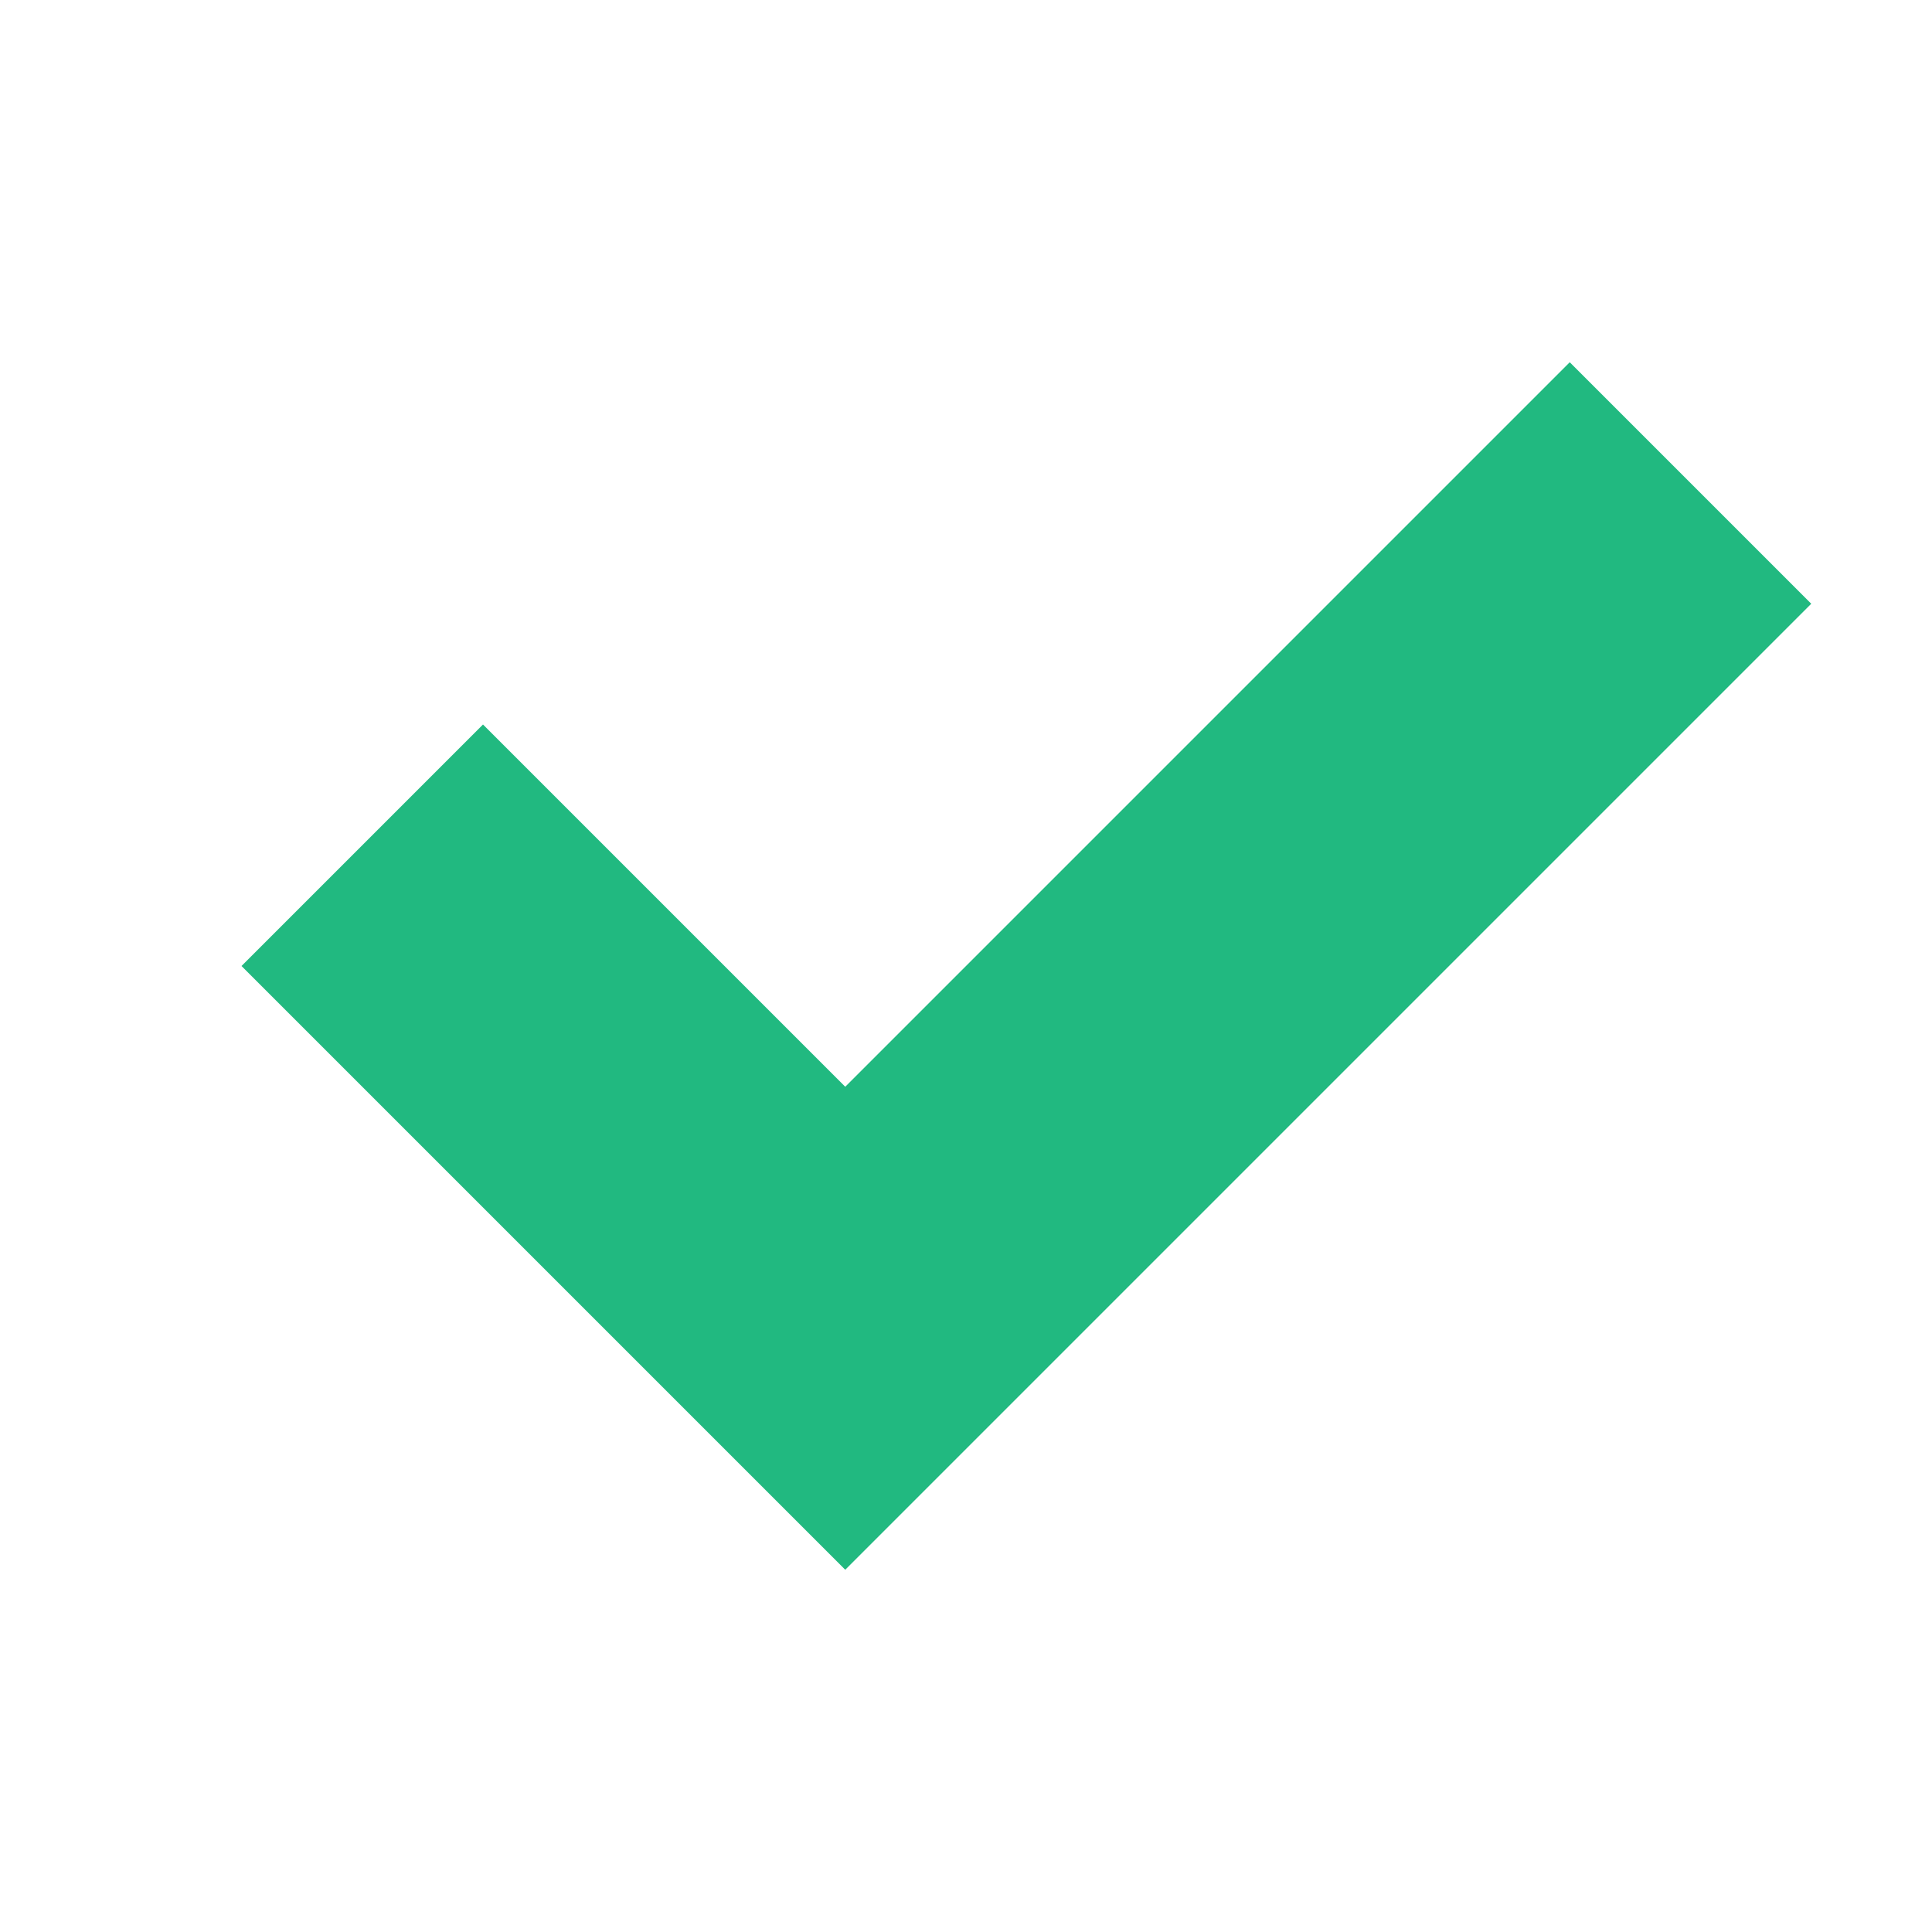
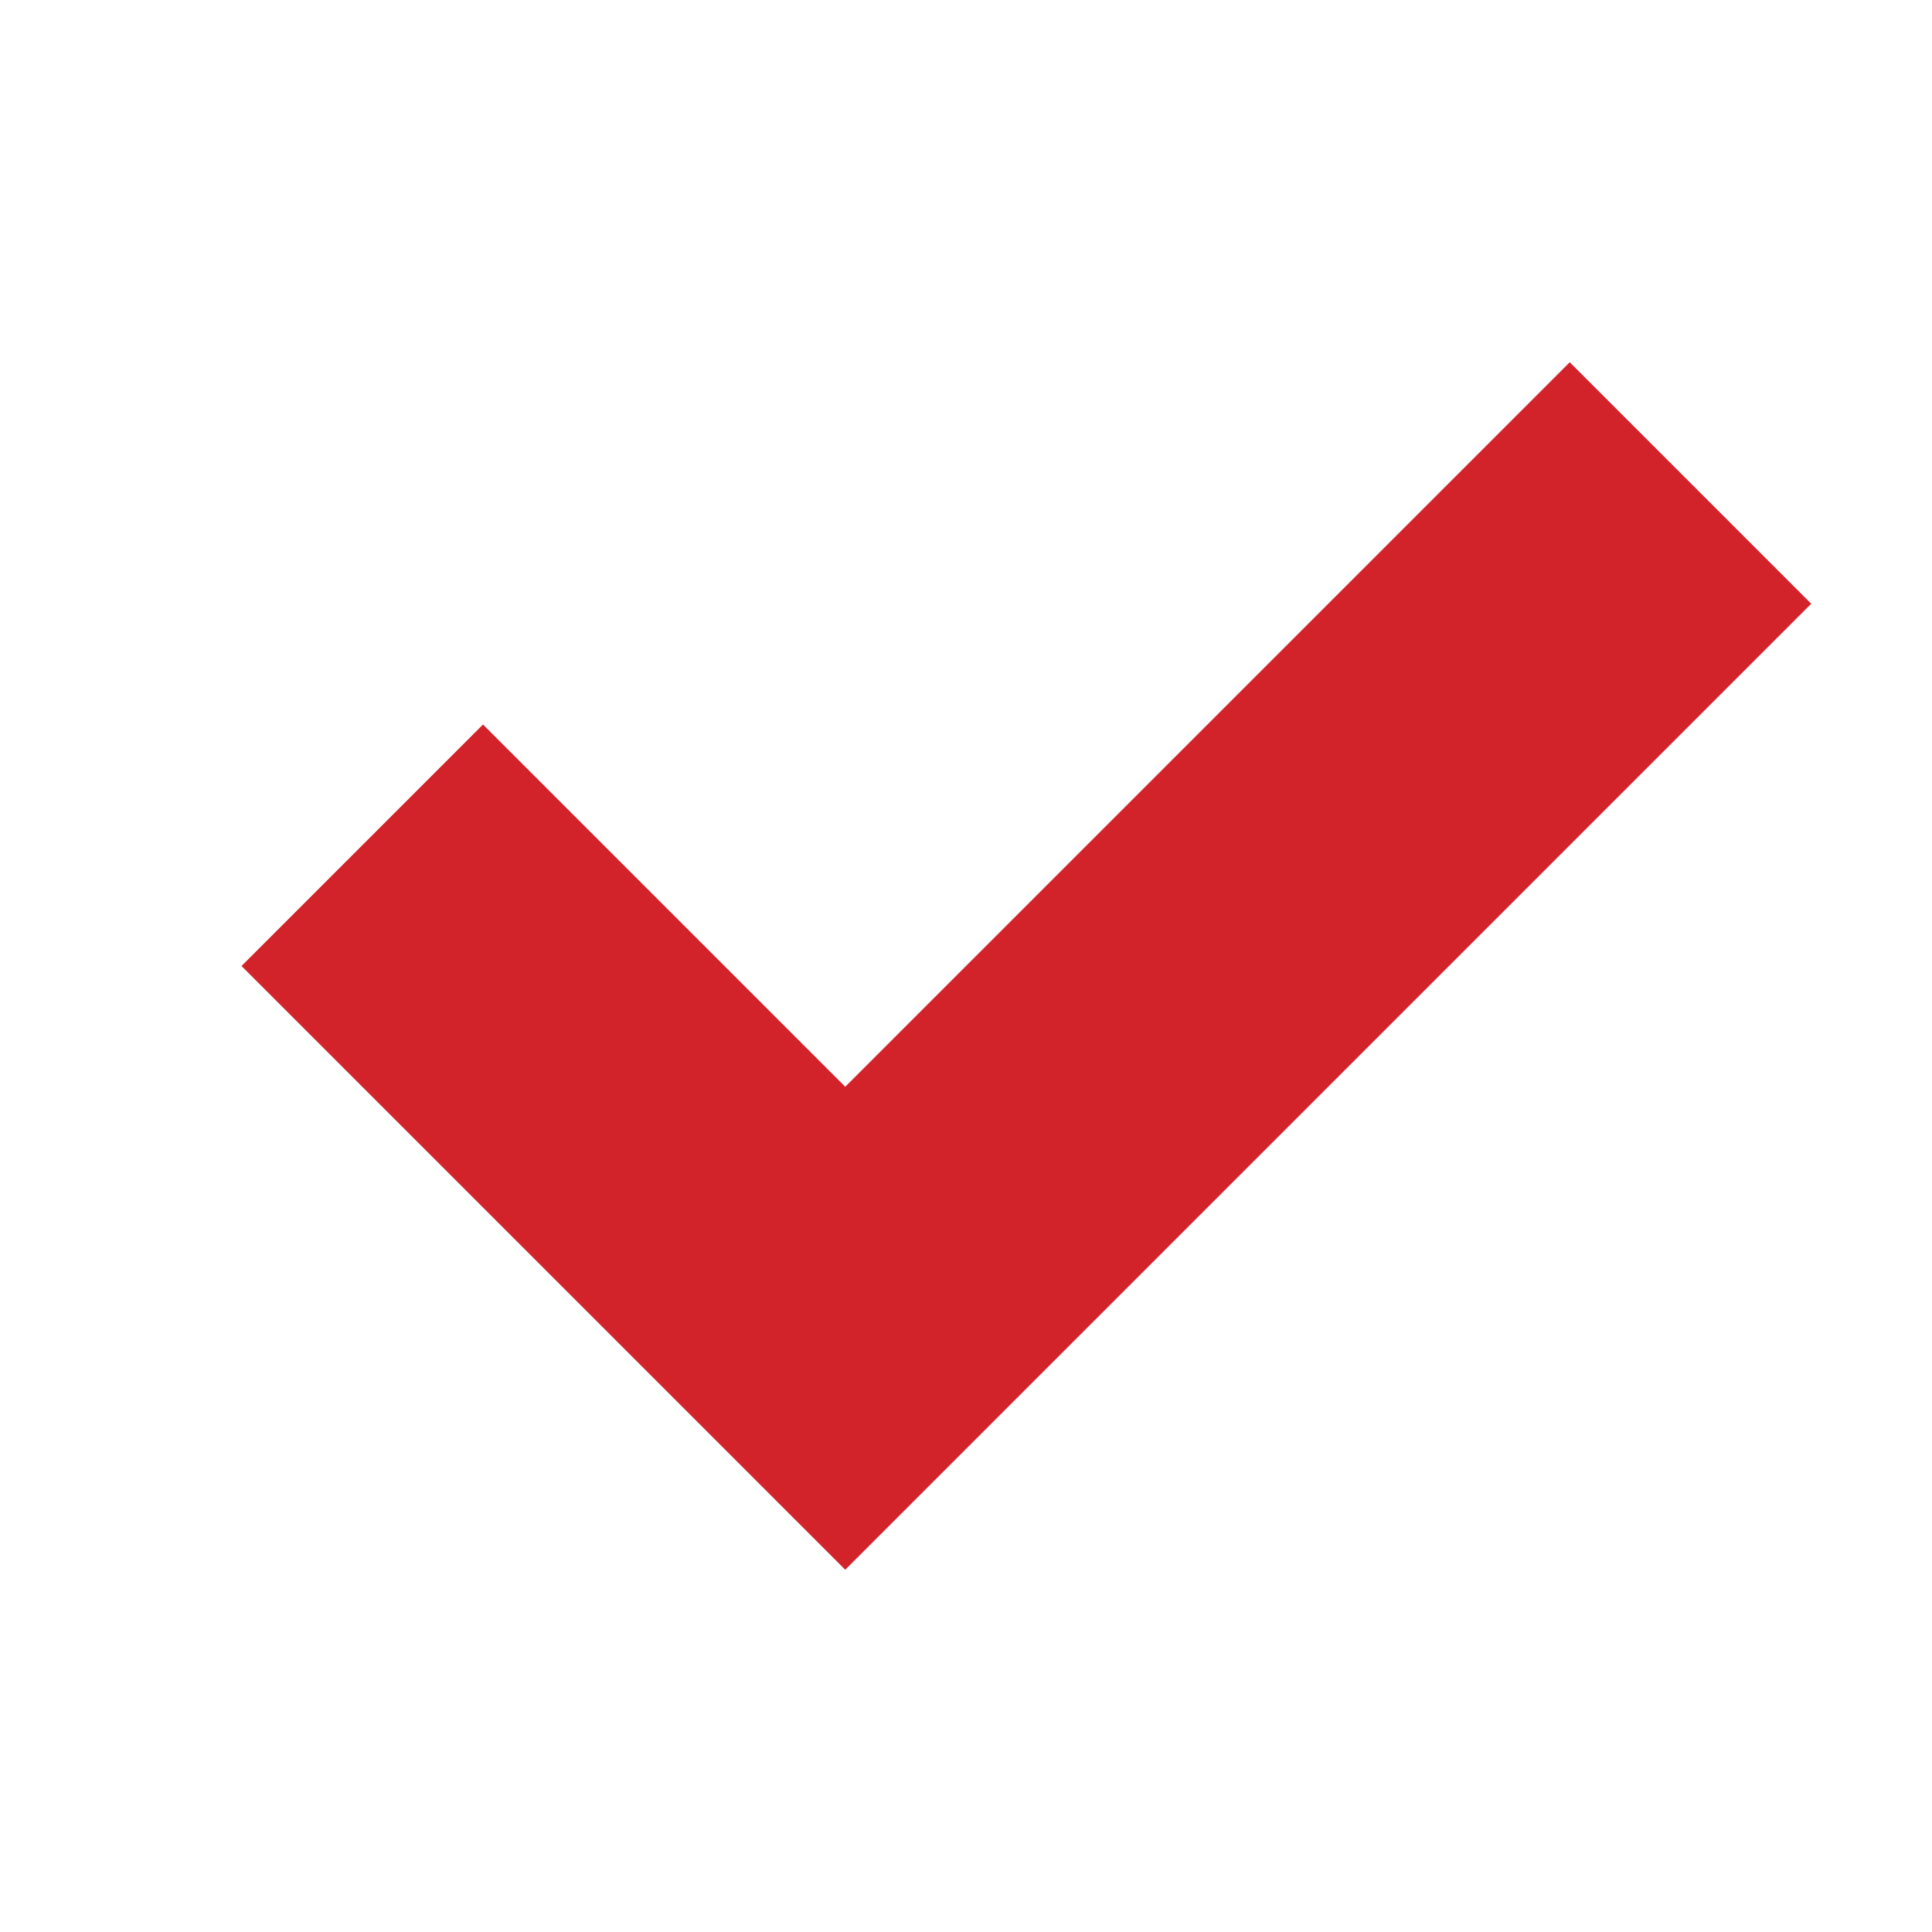
<svg xmlns="http://www.w3.org/2000/svg" enable-background="new 0 0 32 32" height="24px" id="svg2" version="1.1" viewBox="0 0 32 32" width="24px" xml:space="preserve">
-   <g fill="#21B980">
+   <g fill="#D2232A">
    <g id="accept" viewBox="0 0 32 32" stroke="none">
      <polygon points="4,16 8,12 14,18 26,6 30,10 14,26  " />
    </g>
  </g>
</svg>
